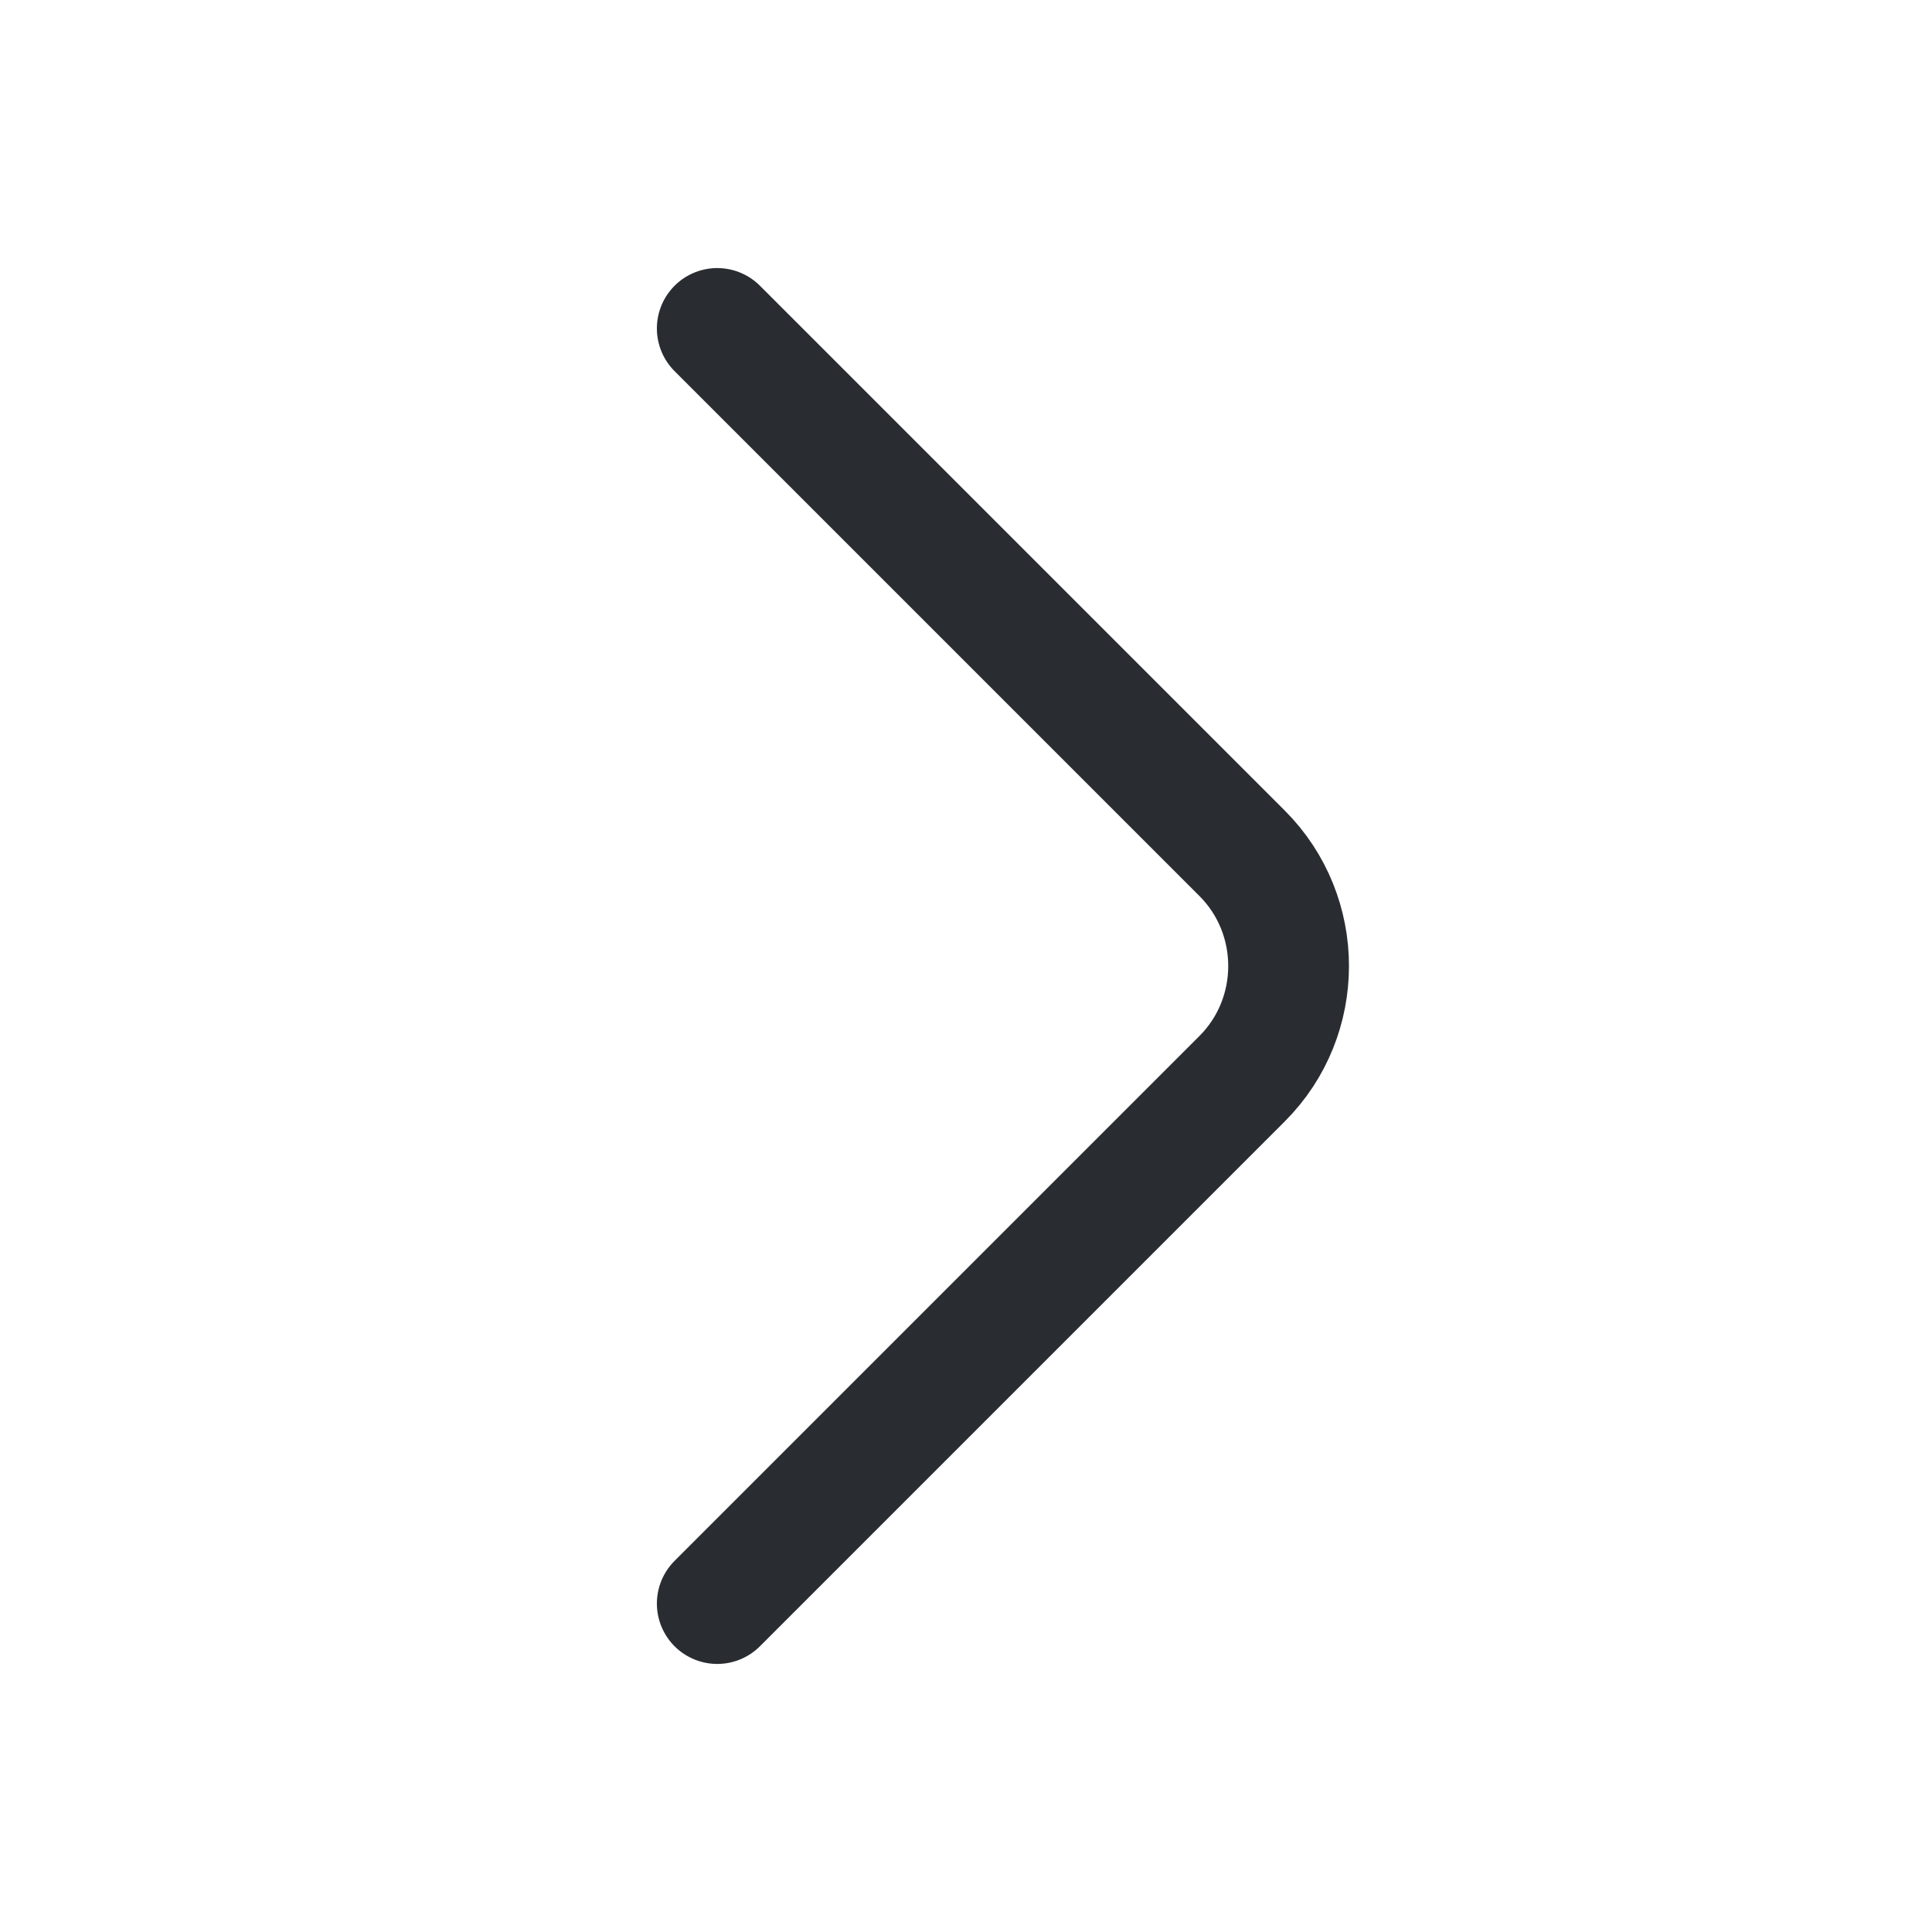
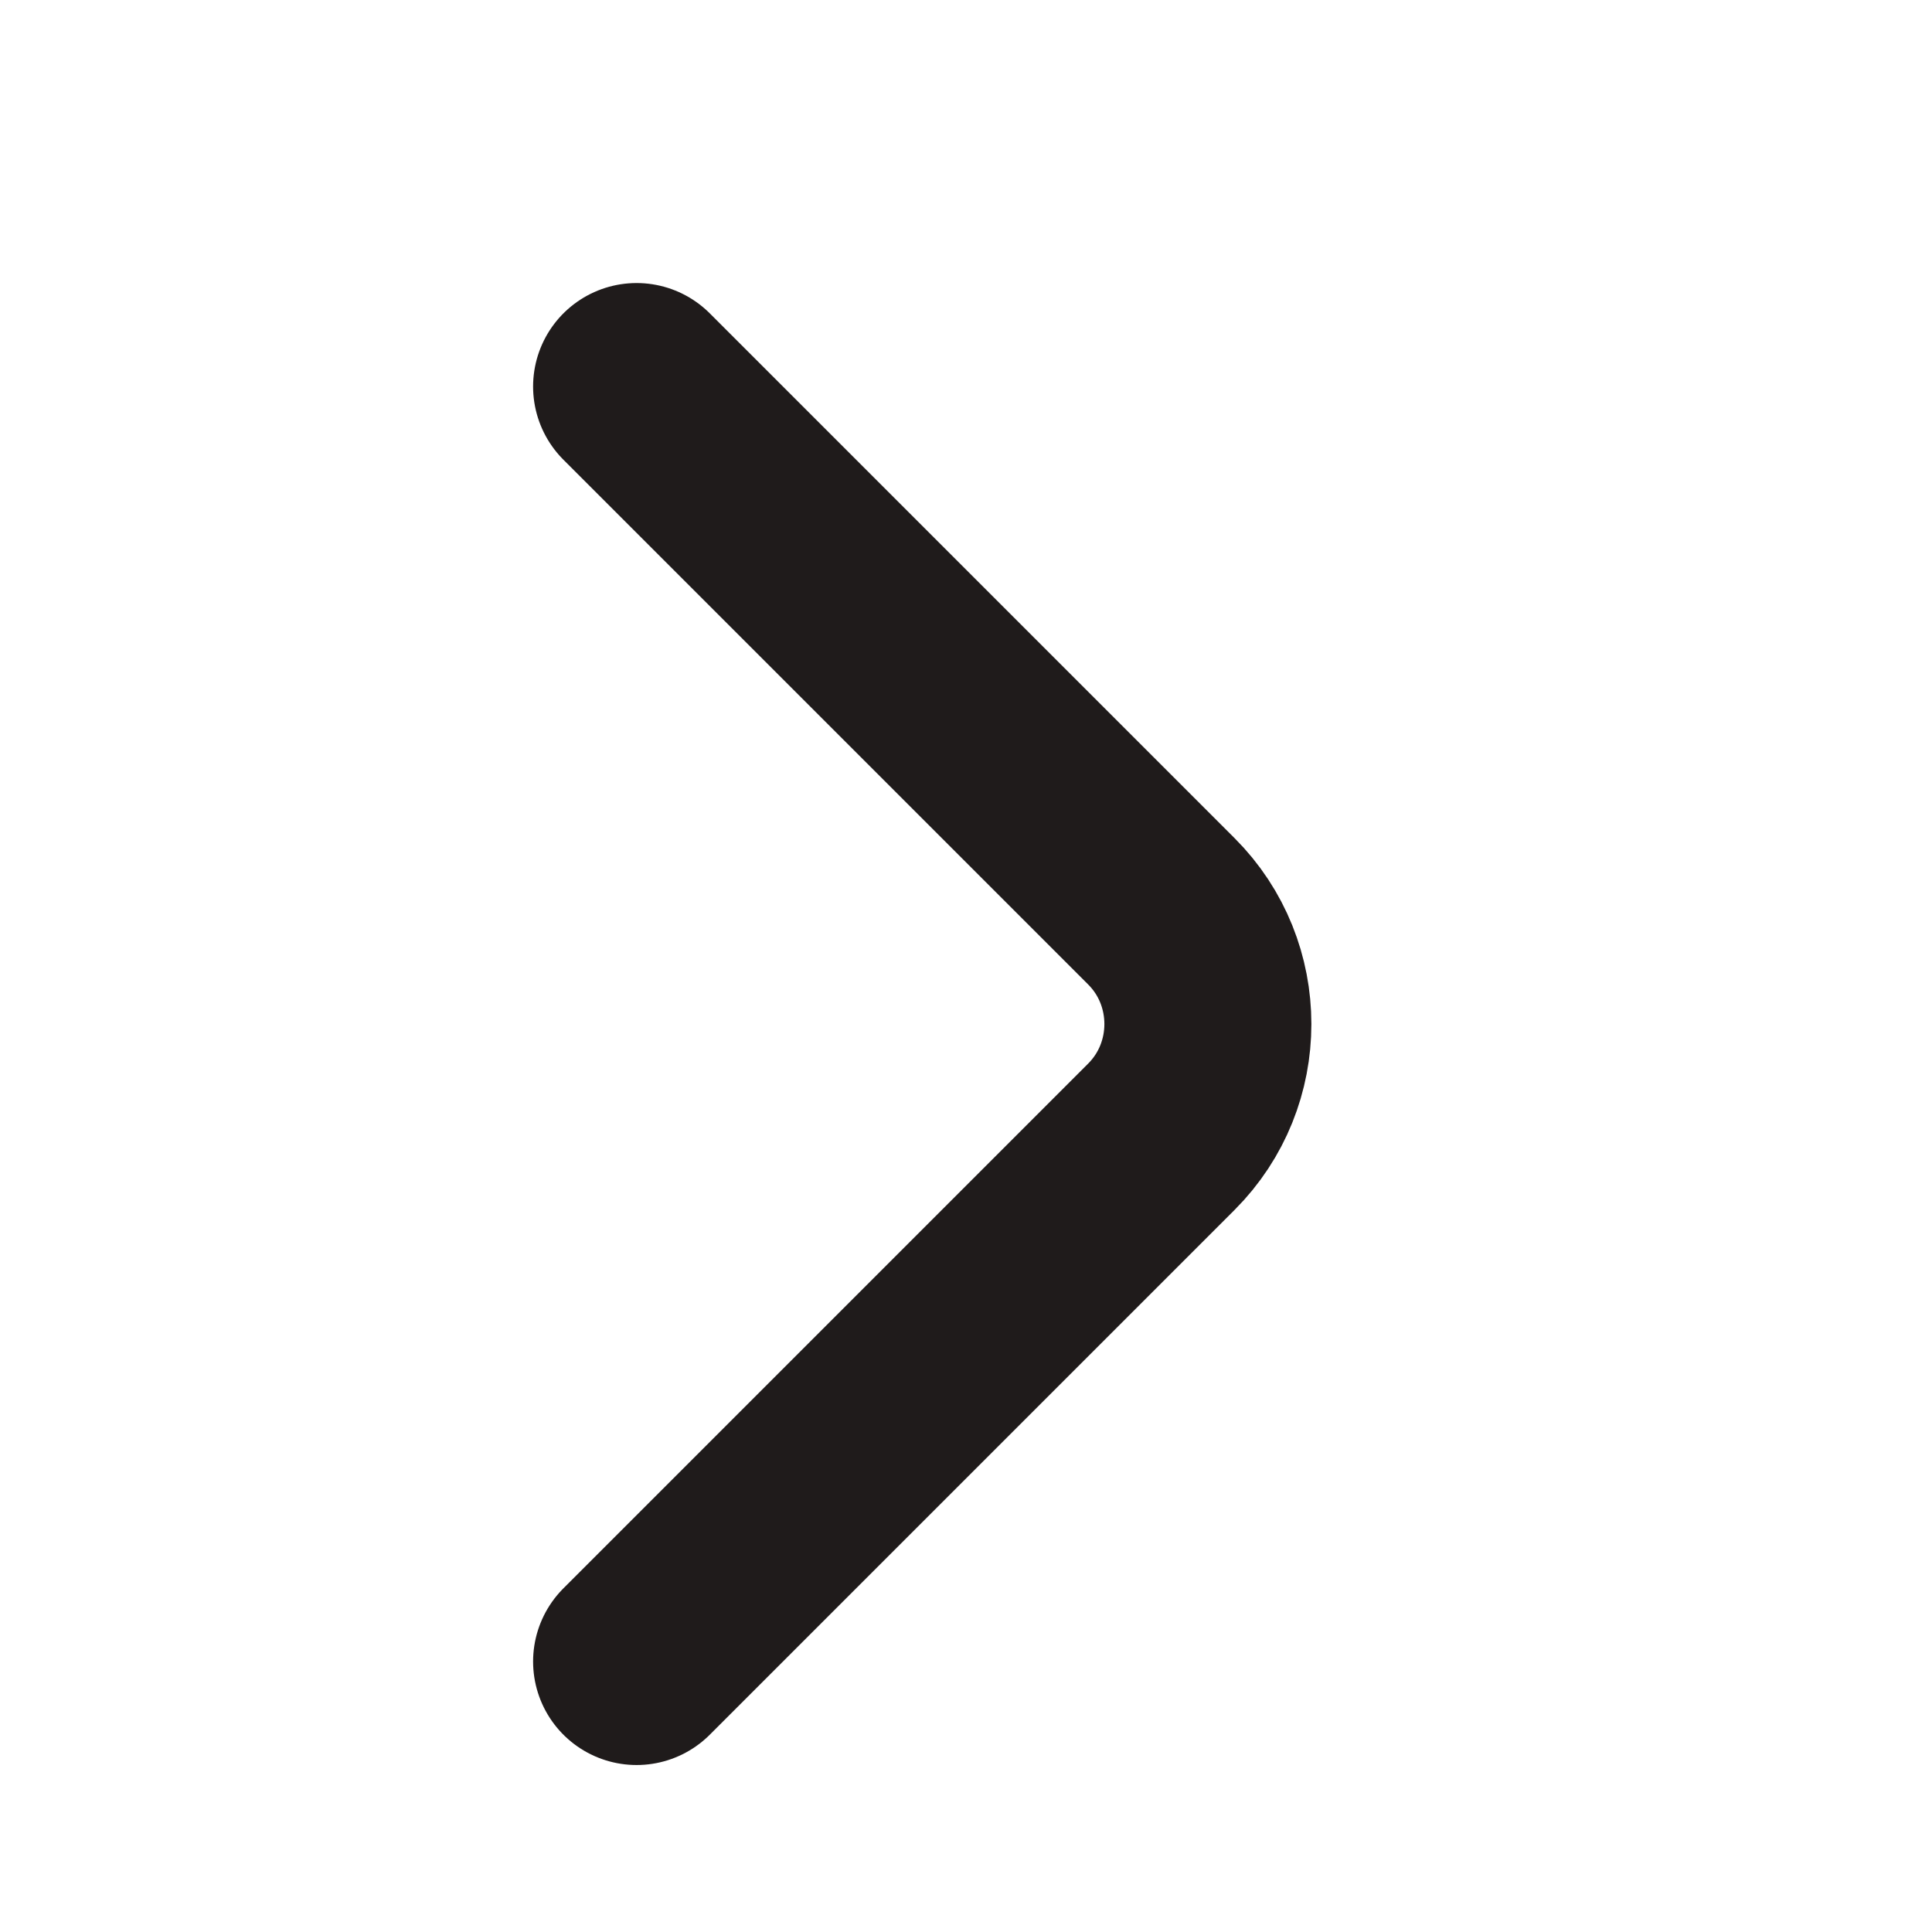
- <svg xmlns="http://www.w3.org/2000/svg" width="24" height="24" viewBox="0 0 24 24" fill="none">
-   <path d="M8.91 19.92L15.43 13.4C16.2 12.63 16.2 11.37 15.43 10.6L8.91 4.08" stroke="#292D32" stroke-width="1.5" stroke-miterlimit="10" stroke-linecap="round" stroke-linejoin="round" />
+ <svg xmlns="http://www.w3.org/2000/svg" width="14" height="14" viewBox="0 0 14 14" fill="none" version="1.1" id="svg1">
+   <path d="m4.613 2.801 3.803 3.803c.449.449.449 1.184 0 1.633l-3.803 3.803" stroke="#1f1b1b" stroke-width="1.5" stroke-miterlimit="10" stroke-linecap="round" stroke-linejoin="round" id="path1" />
</svg>
